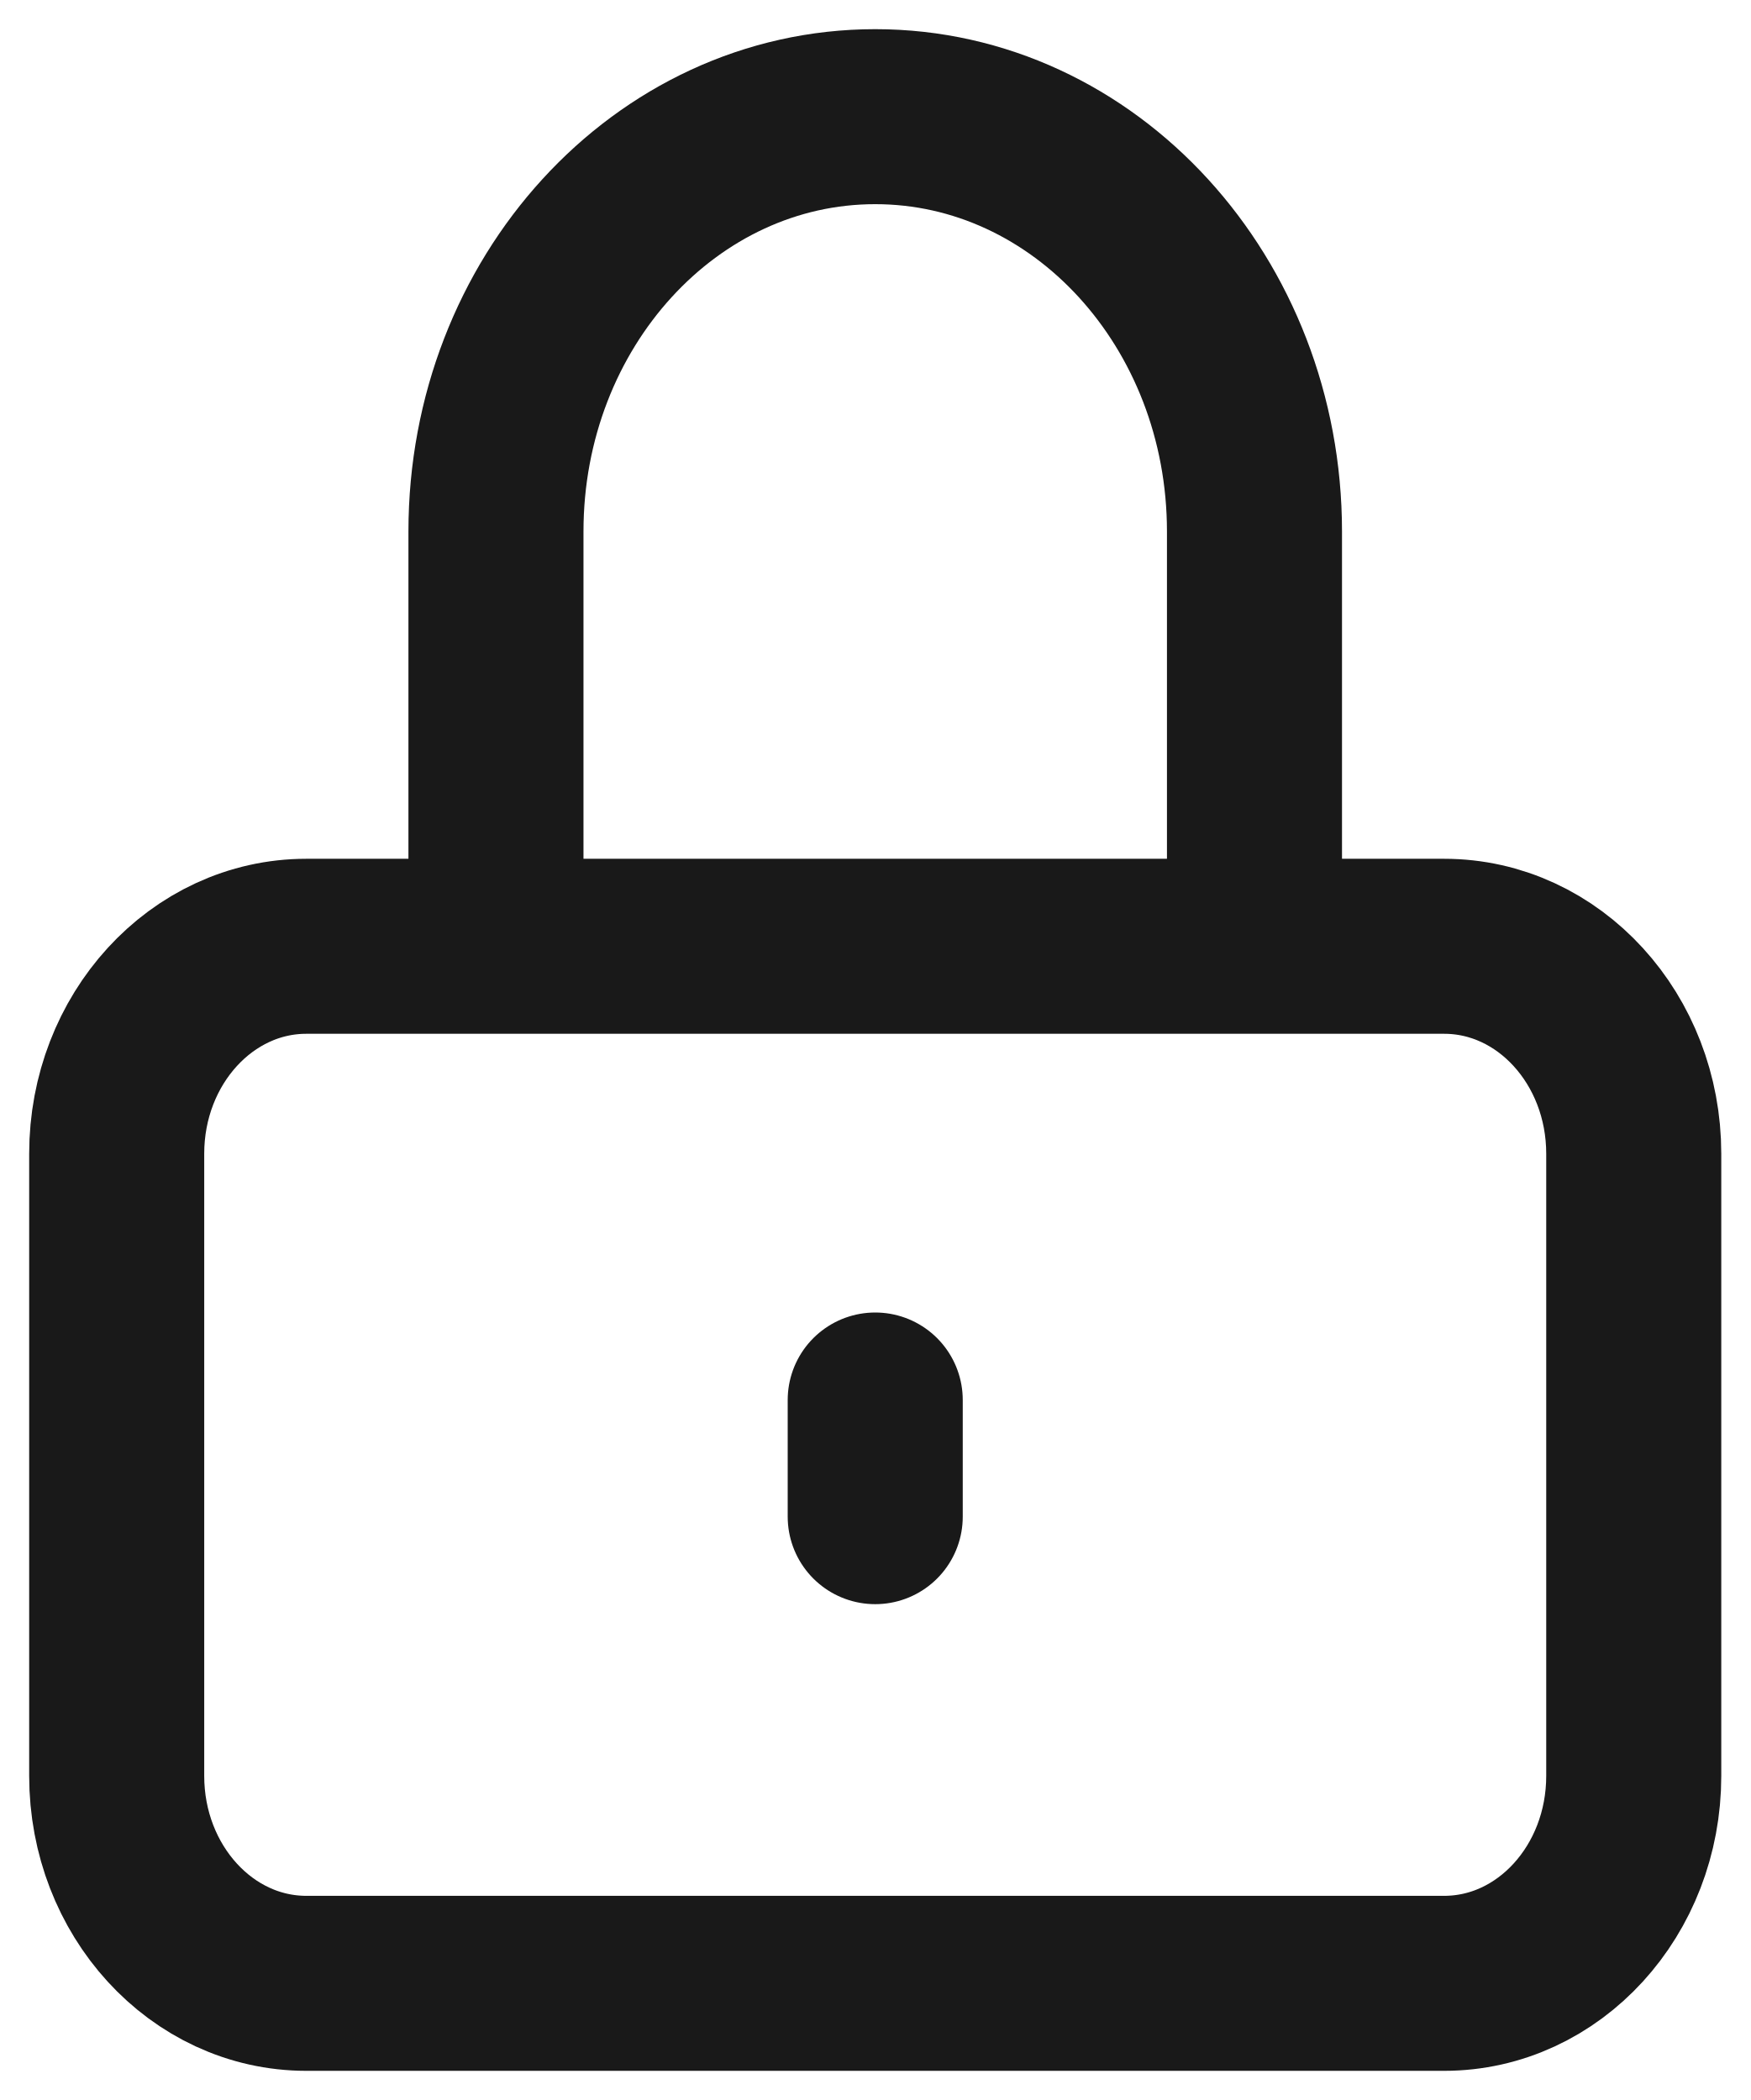
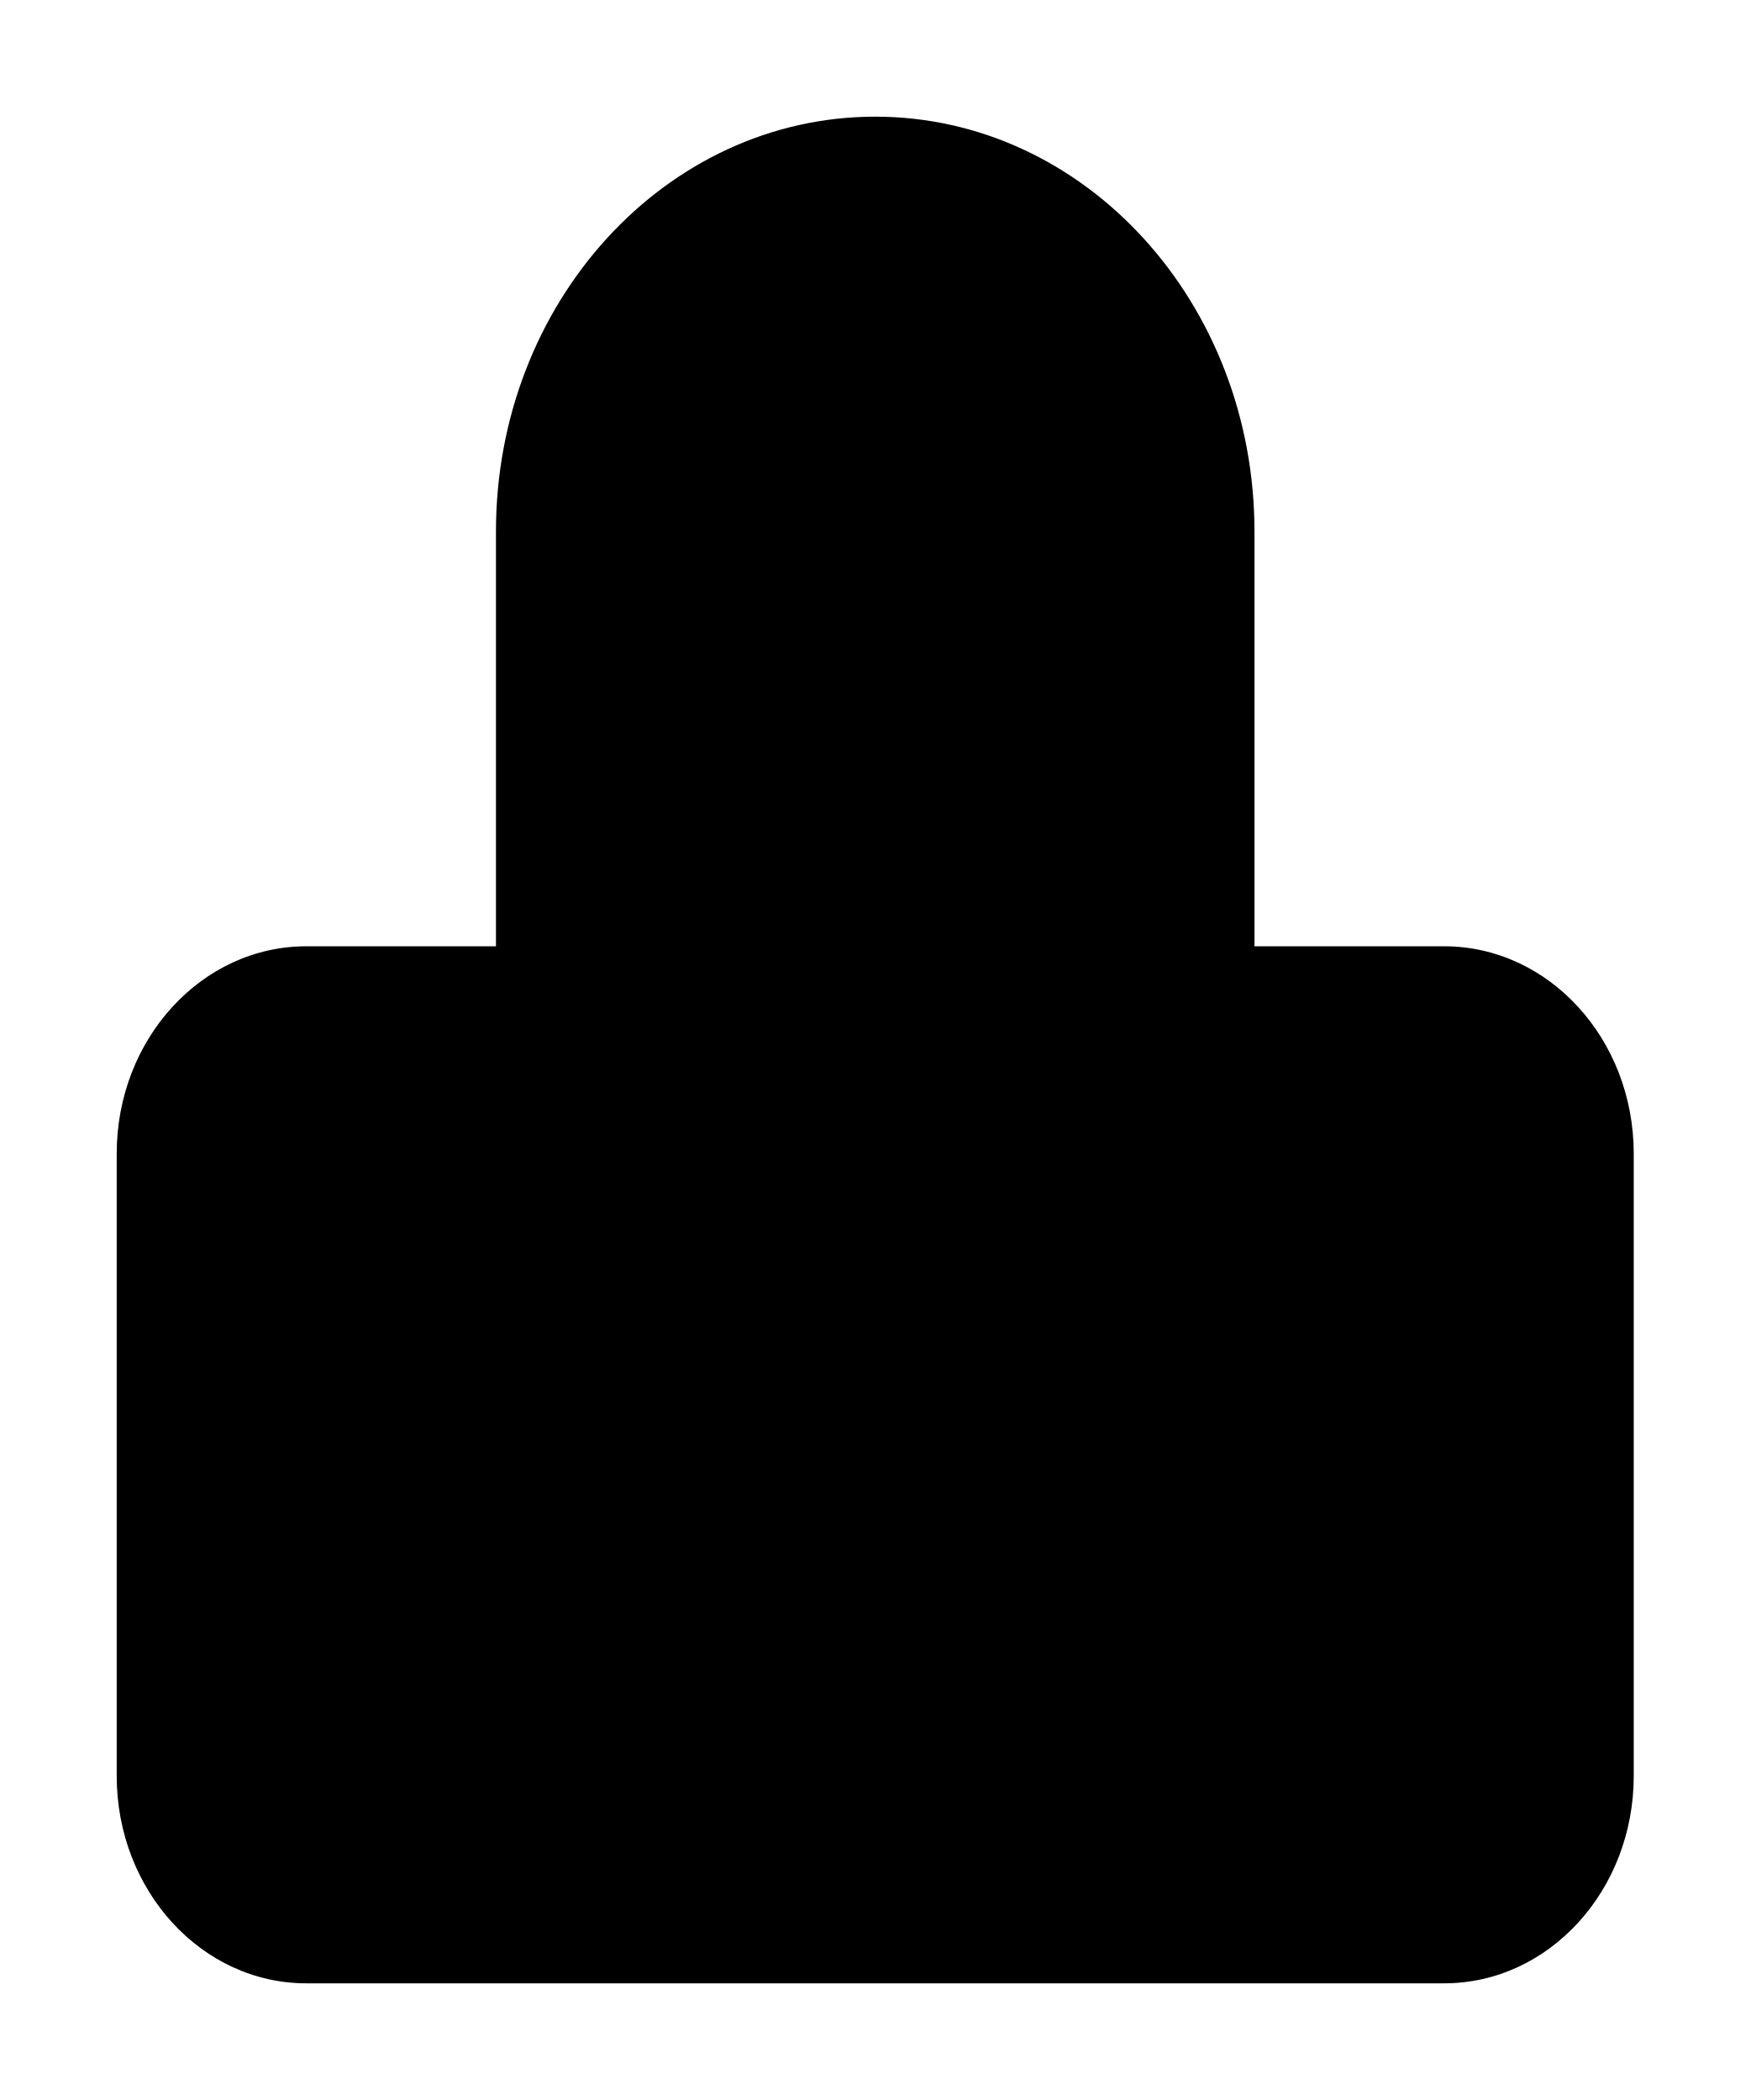
- <svg xmlns="http://www.w3.org/2000/svg" width="15" height="18" viewBox="0 0 15 18" fill="none">
-   <path d="M7.5 12V13M2.625 17H12.375C13.273 17 14 16.204 14 15.222V9.889C14 8.907 13.273 8.111 12.375 8.111H2.625C1.728 8.111 1 8.907 1 9.889V15.222C1 16.204 1.728 17 2.625 17ZM10.75 8.111V4.556C10.75 2.592 9.295 1 7.5 1C5.705 1 4.25 2.592 4.25 4.556V8.111H10.75Z" stroke="currentColor" stroke-opacity="0.9" stroke-width="1.5" stroke-linecap="round" stroke-linejoin="round" />
+ <svg xmlns="http://www.w3.org/2000/svg" width="15" height="18" viewBox="0 0 15 18">
+   <path d="M7.5 12V13M2.625 17H12.375C13.273 17 14 16.204 14 15.222V9.889C14 8.907 13.273 8.111 12.375 8.111H2.625C1.728 8.111 1 8.907 1 9.889V15.222C1 16.204 1.728 17 2.625 17ZM10.75 8.111V4.556C10.75 2.592 9.295 1 7.5 1C5.705 1 4.25 2.592 4.25 4.556V8.111H10.75Z" stroke-opacity="0.9" stroke-width="1.5" stroke-linecap="round" stroke-linejoin="round" />
</svg>
